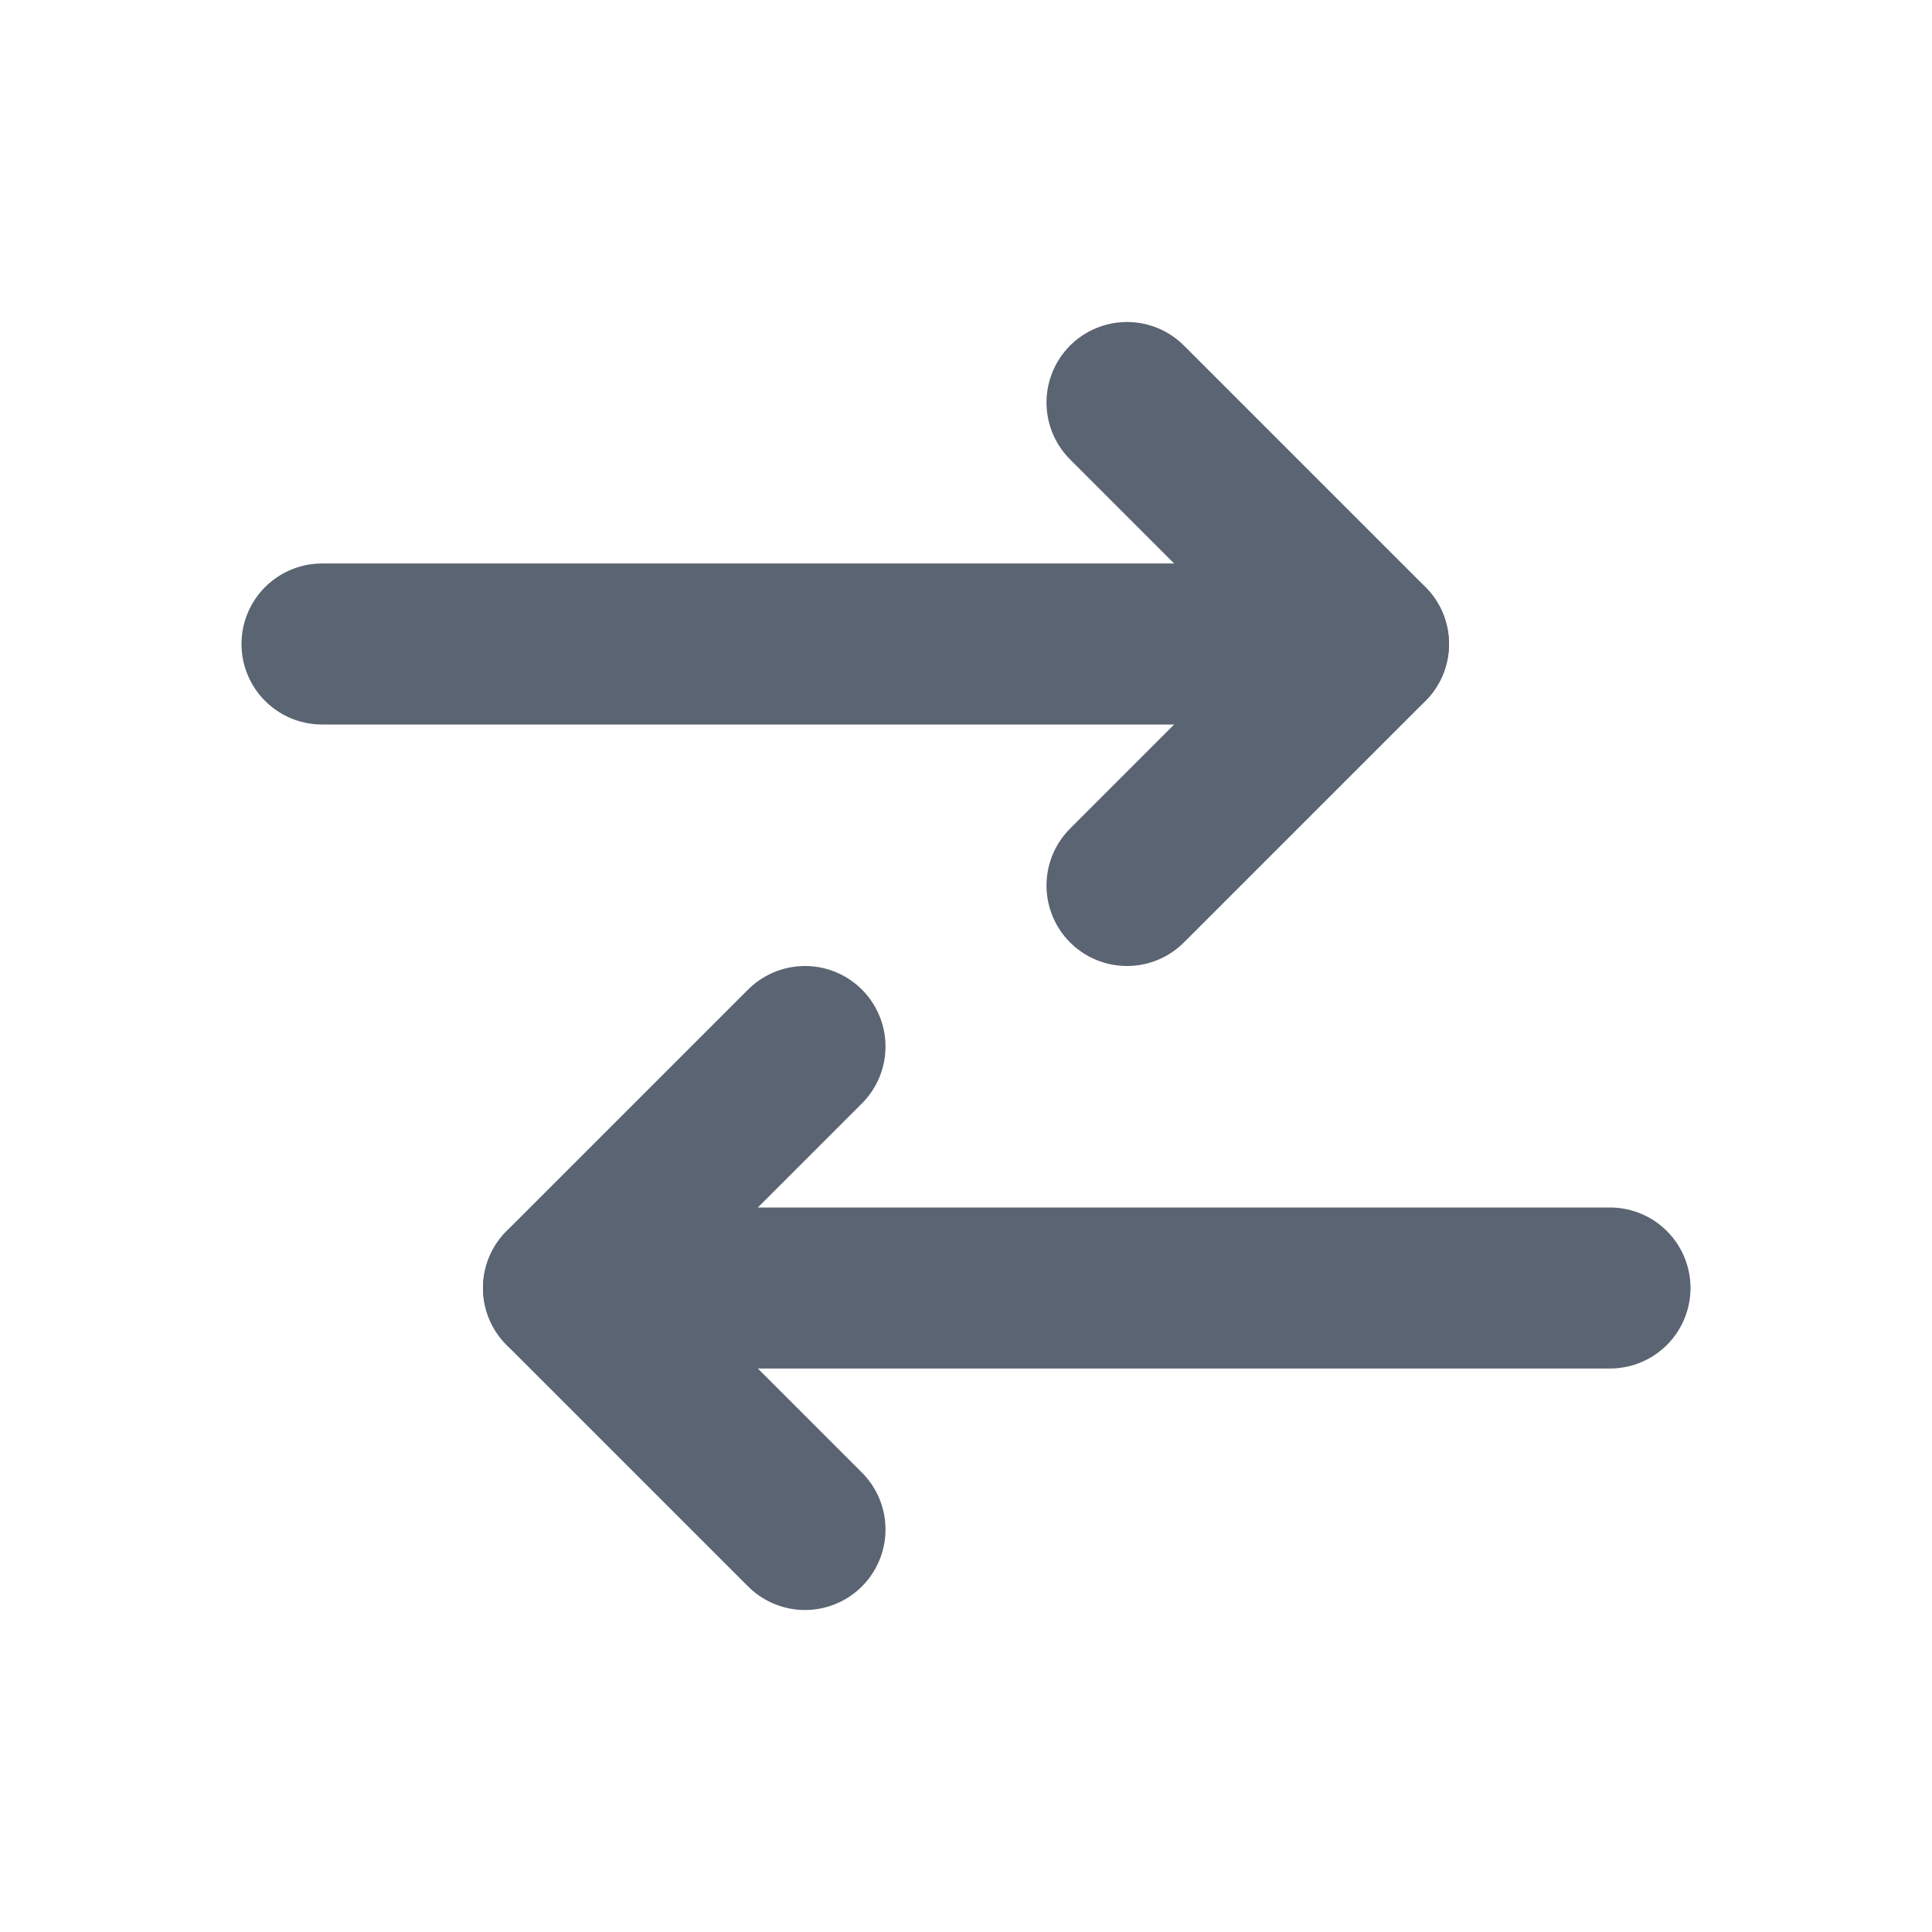
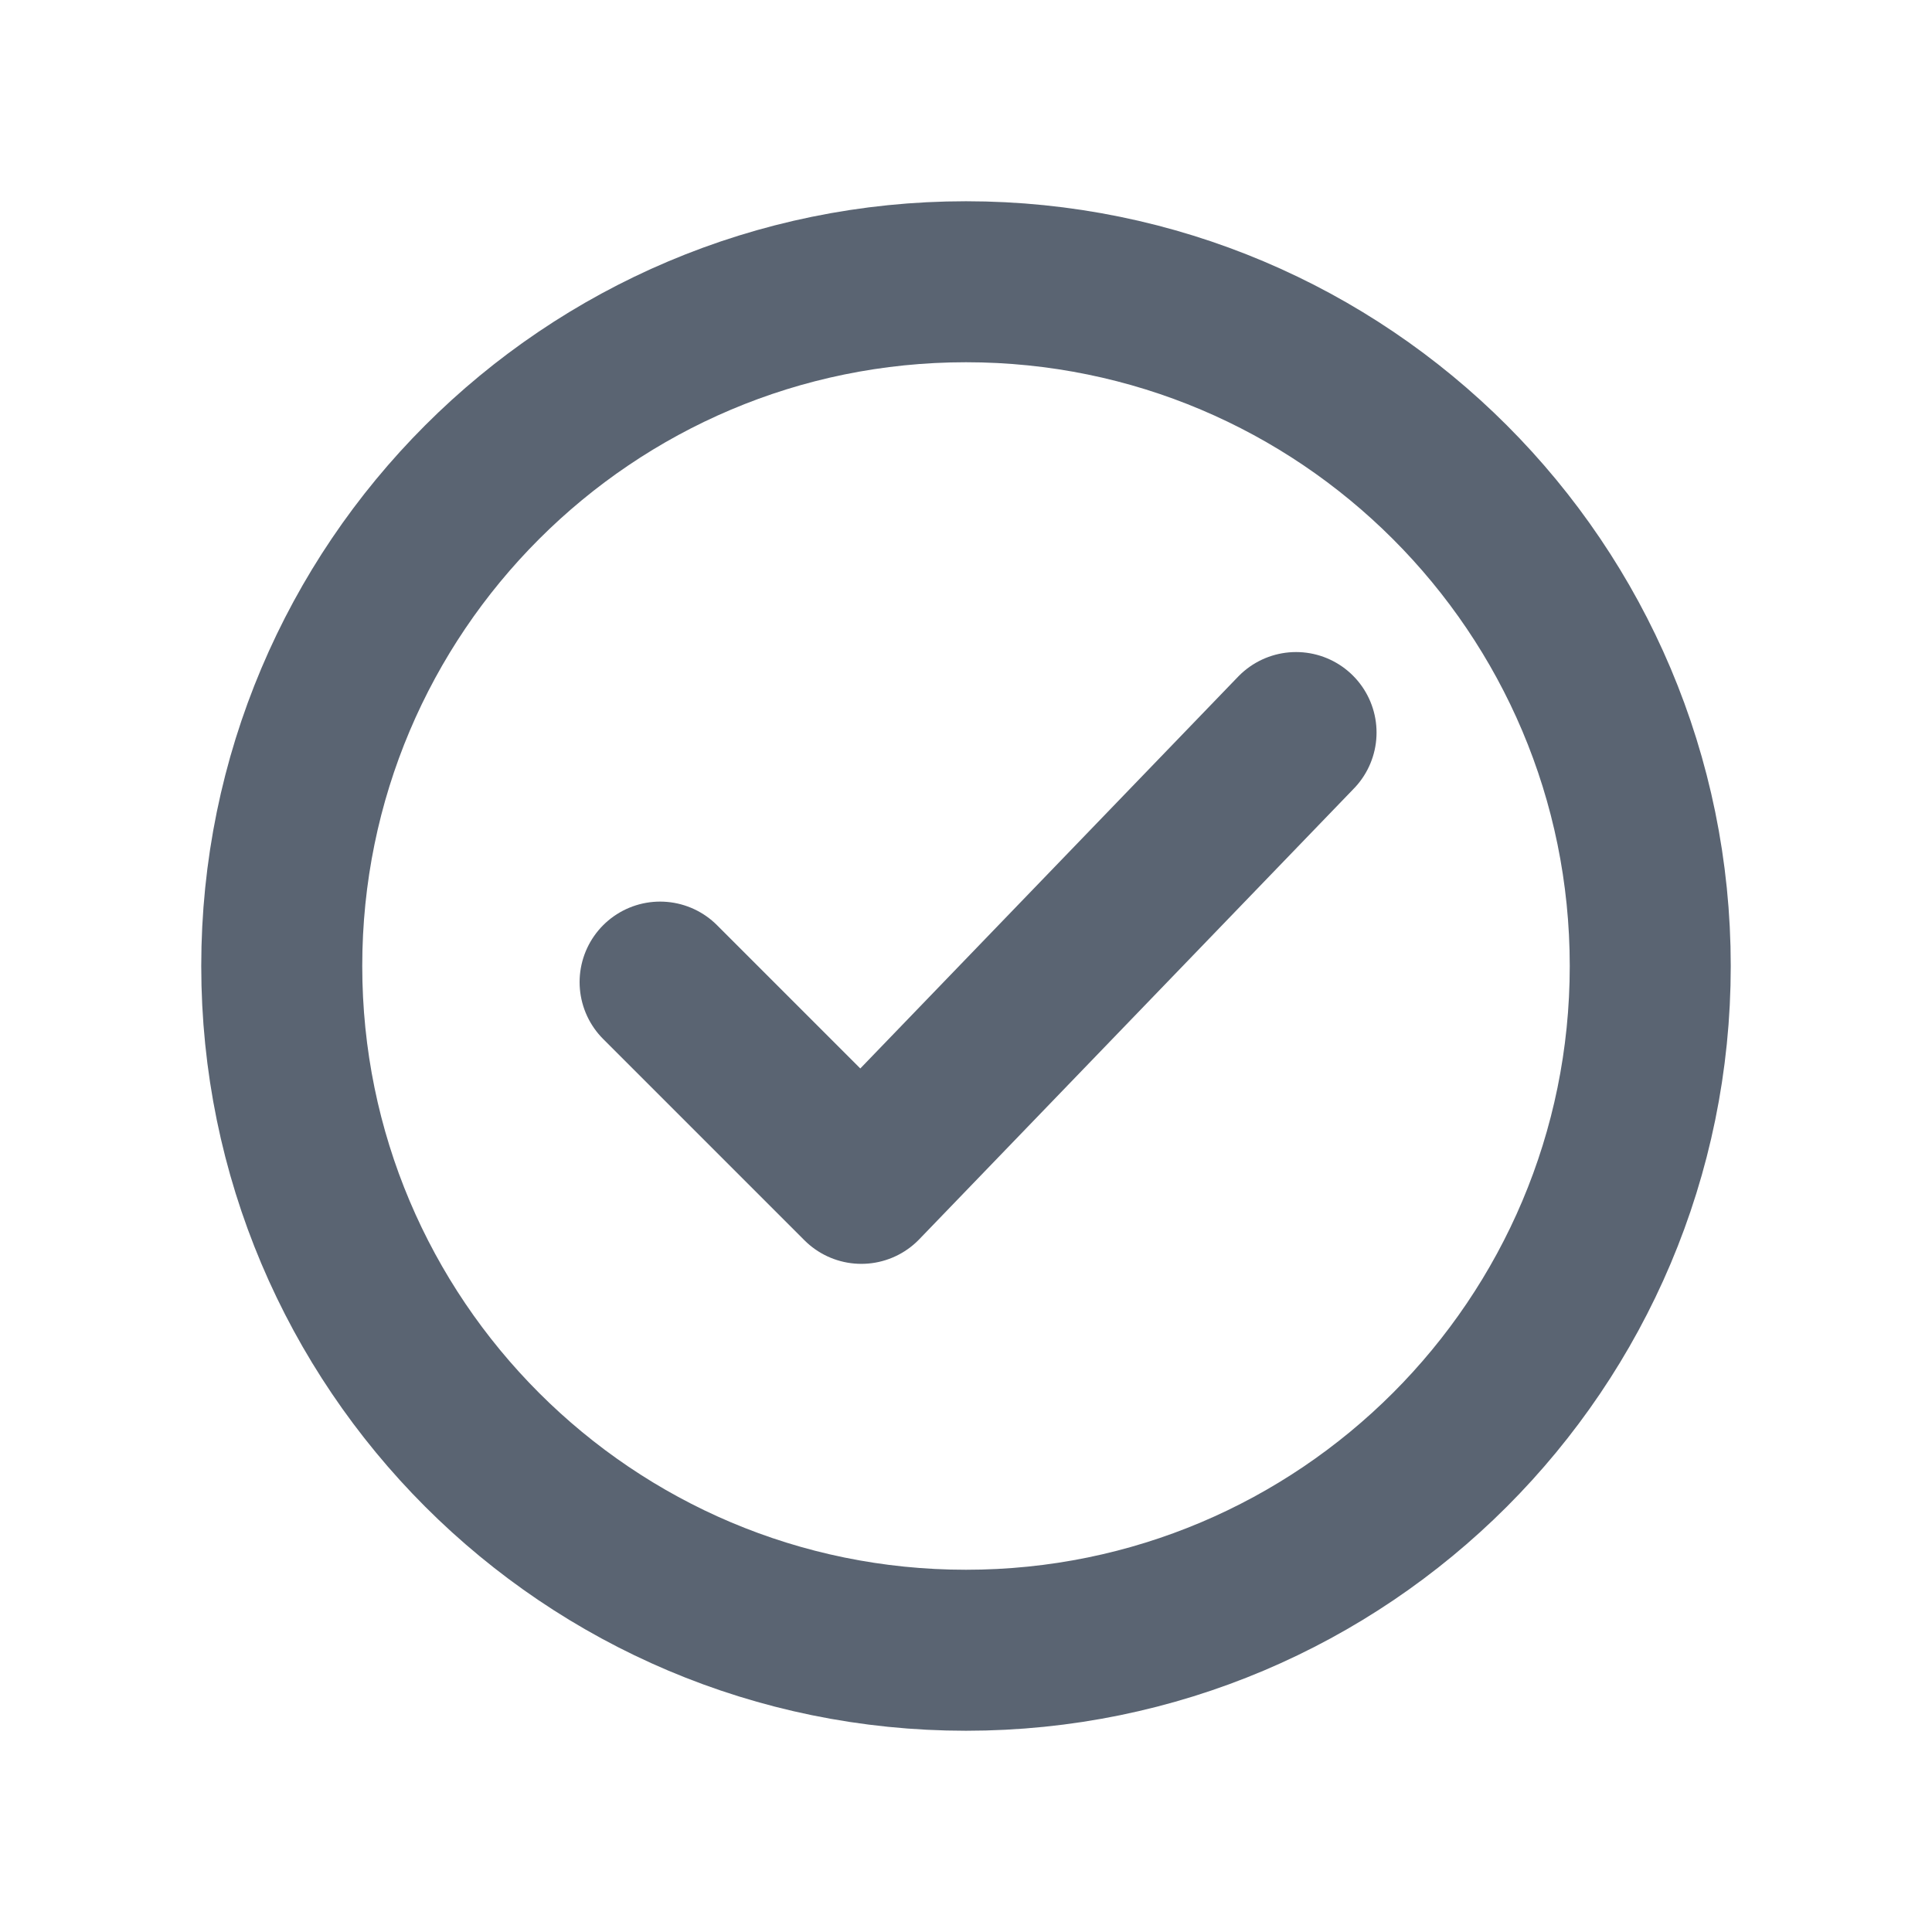
<svg xmlns="http://www.w3.org/2000/svg" viewBox="0 0 24 24" fill="none" stroke="#5a6472" stroke-width="2" stroke-linecap="round" stroke-linejoin="round">
-   <path d="M4 8h13" />
-   <path d="m14 5 3 3-3 3" />
-   <path d="M20 16H7" />
-   <path d="m10 13-3 3 3 3" />
+   <circle cx="12" cy="12" r="8.5" />
+   <path d="m8.2 12.2 2.5 2.5 5.4-5.6" />
</svg>
